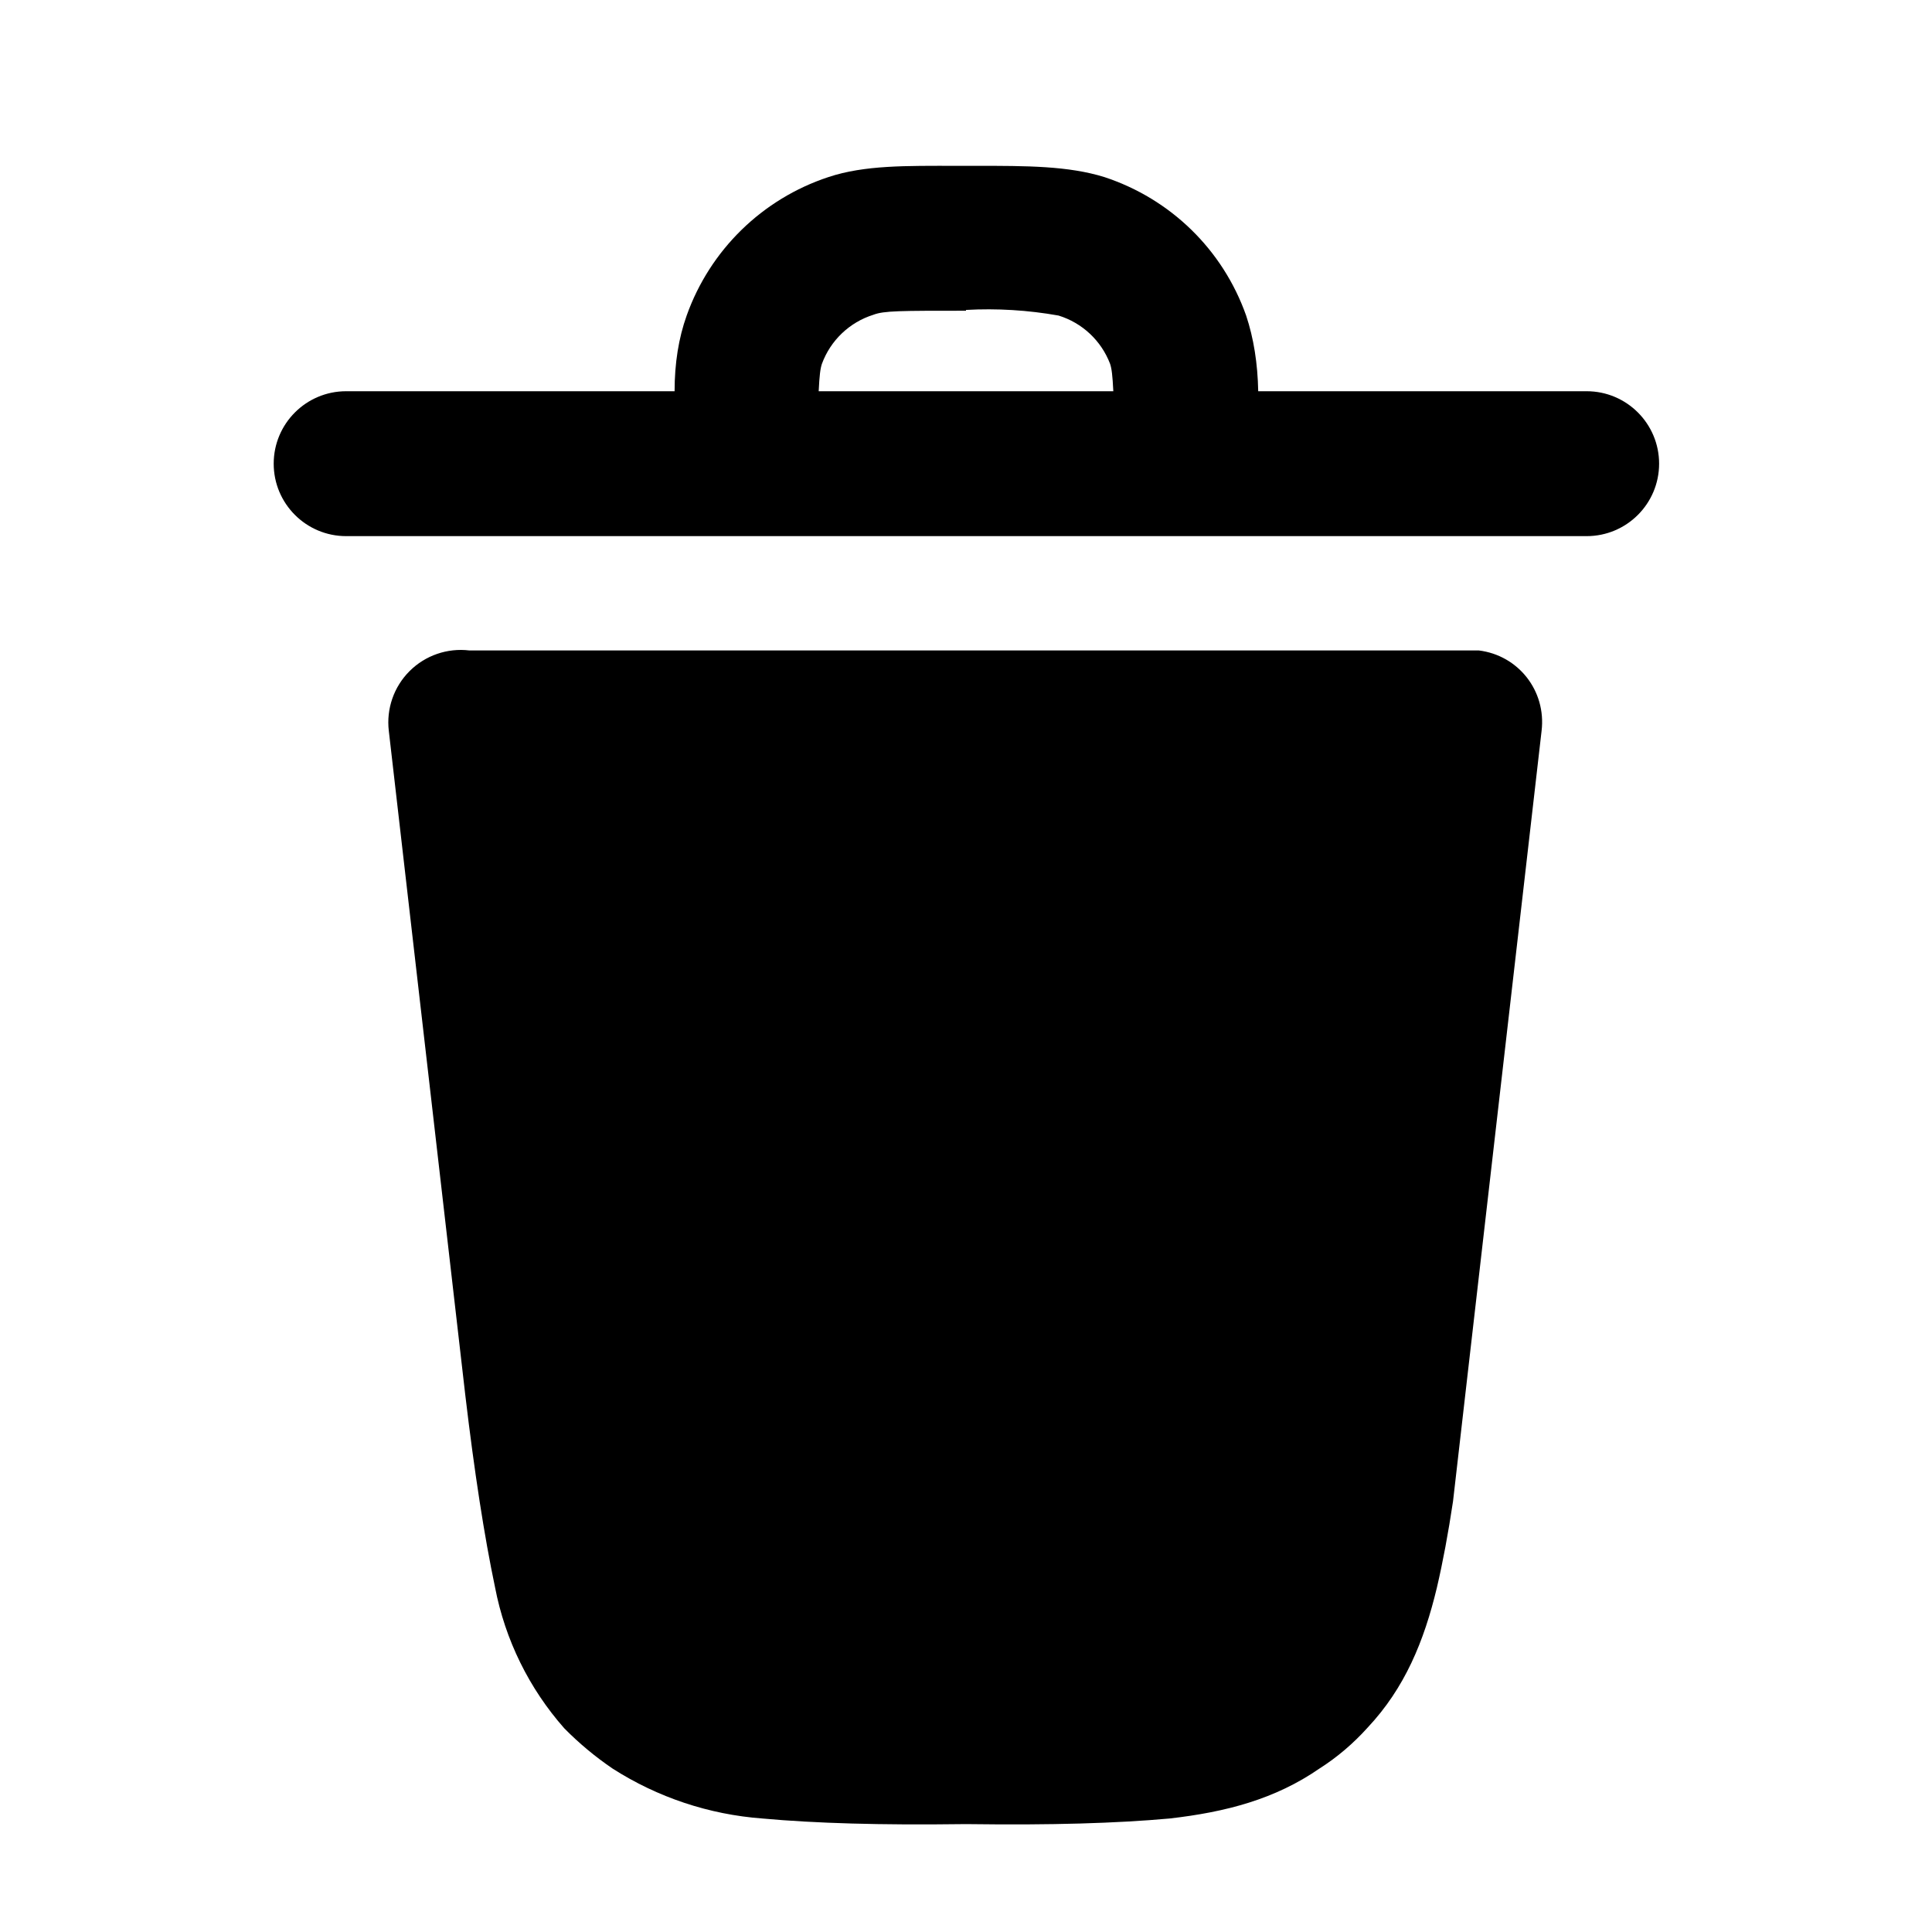
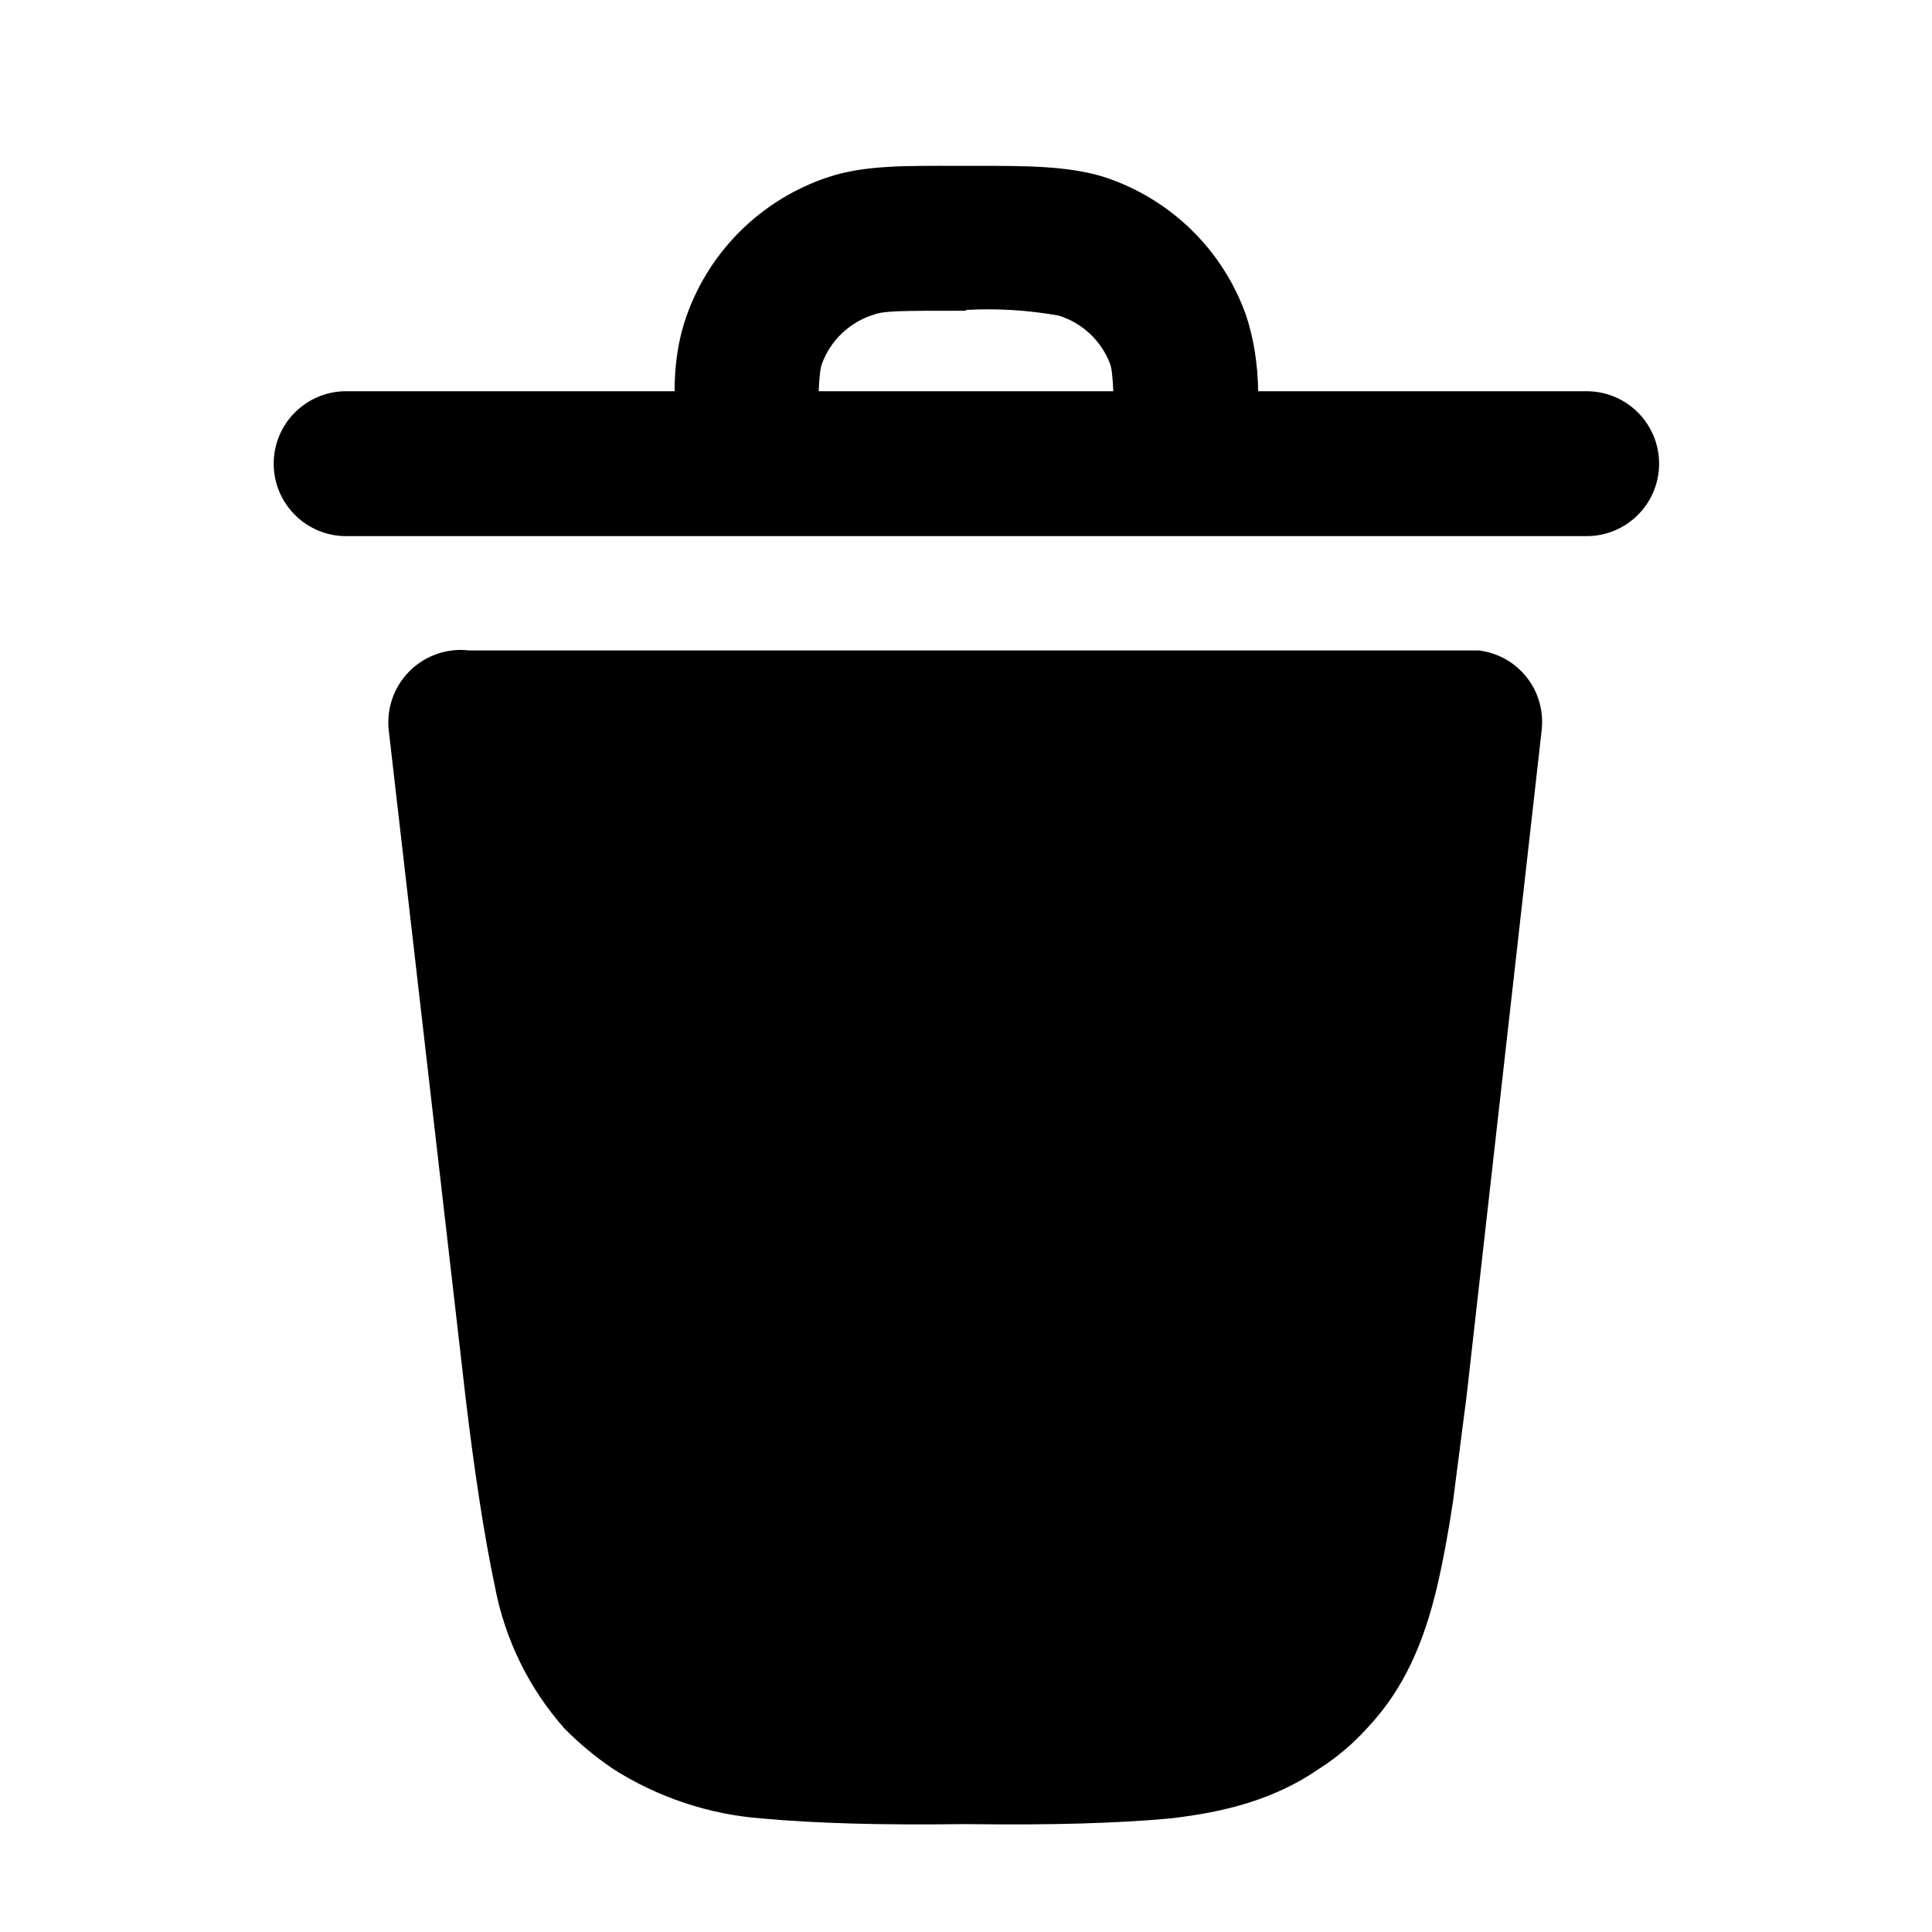
<svg xmlns="http://www.w3.org/2000/svg" viewBox="0 0 24 24" width="24" height="24">
-   <path d="M18.37 8.08C18.86 8.14 19.21 8.58 19.15 9.08L18.05 18.65Q17.96 19.25 17.85 19.72C17.69 20.39 17.45 20.97 16.99 21.46Q16.72 21.76 16.39 21.97C15.84 22.35 15.23 22.51 14.53 22.59Q13.54 22.68 12.05 22.66L11.95 22.66Q10.45 22.68 9.47 22.59A4 4 0 0 1 7.61 21.97A4 4 0 0 1 7.01 21.47A3.7 3.7 0 0 1 6.15 19.72Q5.95 18.77 5.78 17.33L4.83 9.08A.9 .9 0 0 1 5.83 8.08Z" />
+   <path d="M18.37 8.08c.49.06.84.5.78 1l-.93 8.25-.17 1.32q-.09.6-.2 1.07c-.16.67-.4 1.25-.86 1.74q-.27.3-.6.51c-.55.38-1.16.54-1.86.62q-.99.09-2.48.07h-.1q-1.5.02-2.48-.07a4 4 0 0 1-1.86-.62 4 4 0 0 1-.6-.5 3.7 3.7 0 0 1-.86-1.75q-.2-.95-.37-2.39l-.95-8.25a.9.9 0 0 1 1-1z" />
  <path fill-rule="evenodd" d="M12.13 2.06c.62 0 1.14 0 1.59.14.82.27 1.47.9 1.76 1.72q.14.42.15.94h4.08a.9.9 0 0 1 0 1.8H4.3a.9.9 0 0 1 0-1.8h4.08q0-.52.15-.94a2.8 2.8 0 0 1 1.76-1.72c.45-.15.97-.14 1.59-.14zM12 3.86c-.82 0-1.02 0-1.15.05a1 1 0 0 0-.64.61c-.02.06-.03.14-.04.34h3.66c-.01-.2-.02-.28-.04-.34a1 1 0 0 0-.64-.6A5 5 0 0 0 12 3.85" clip-rule="evenodd" />
</svg>
